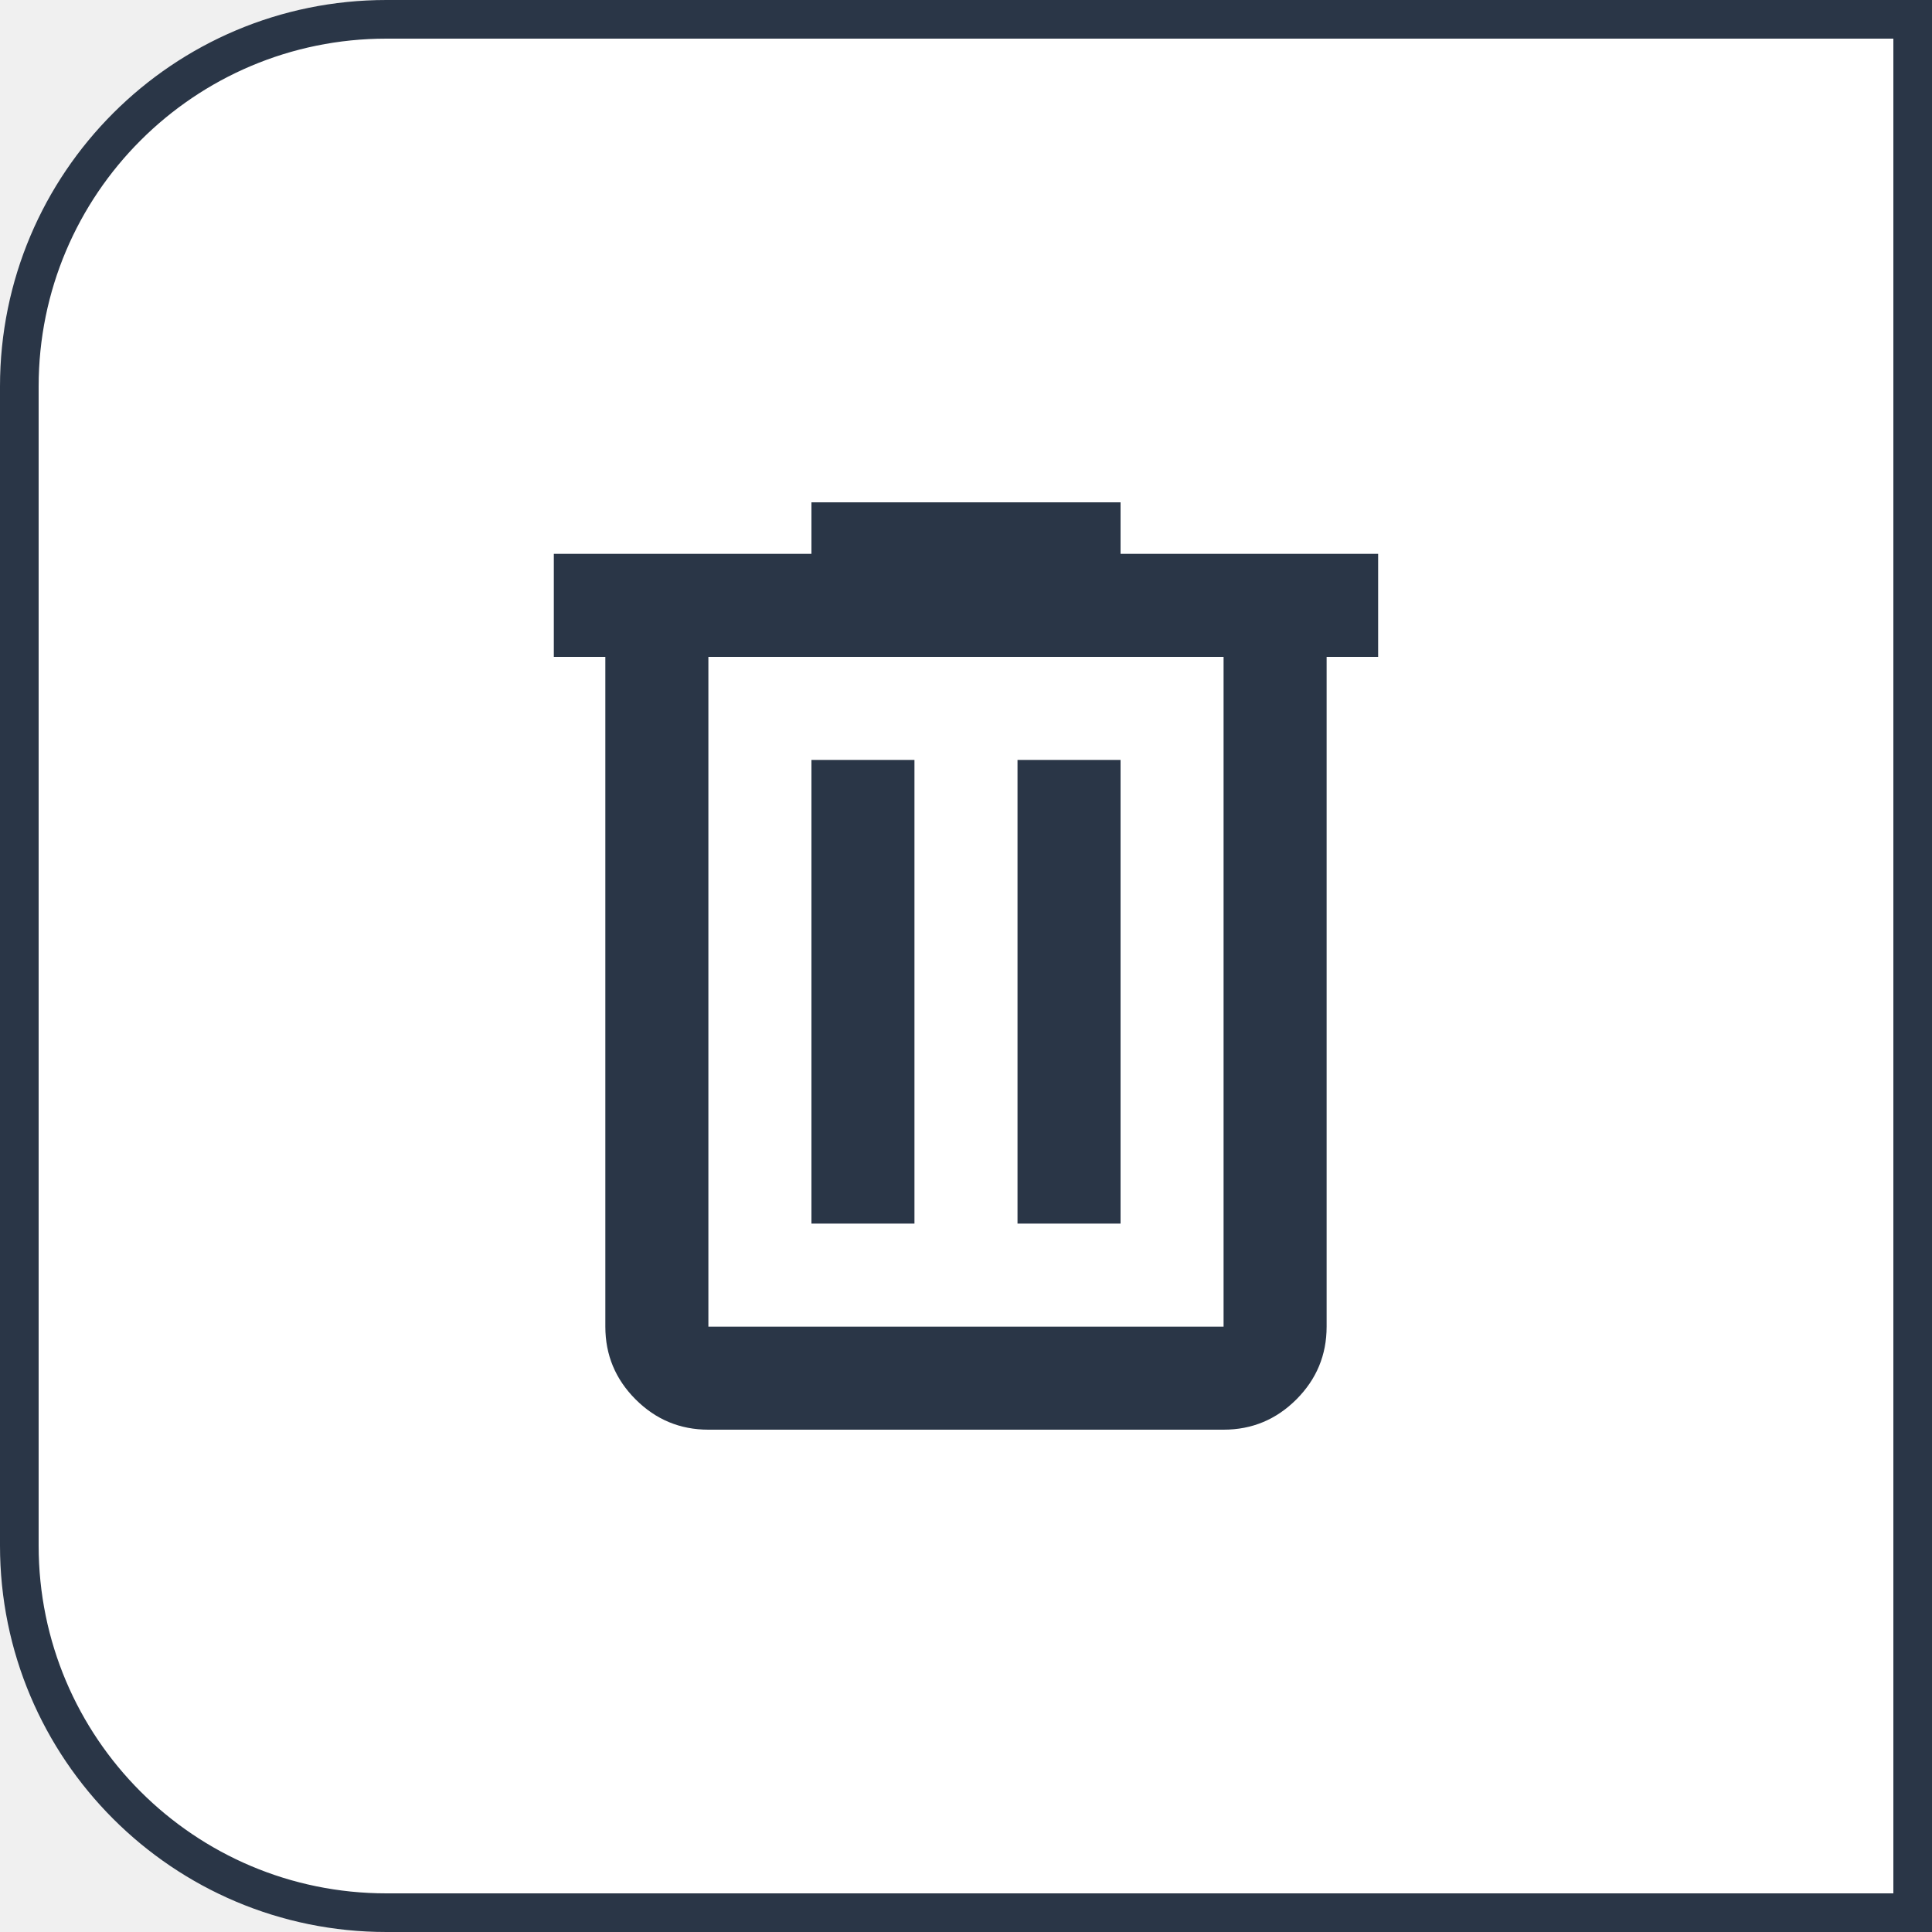
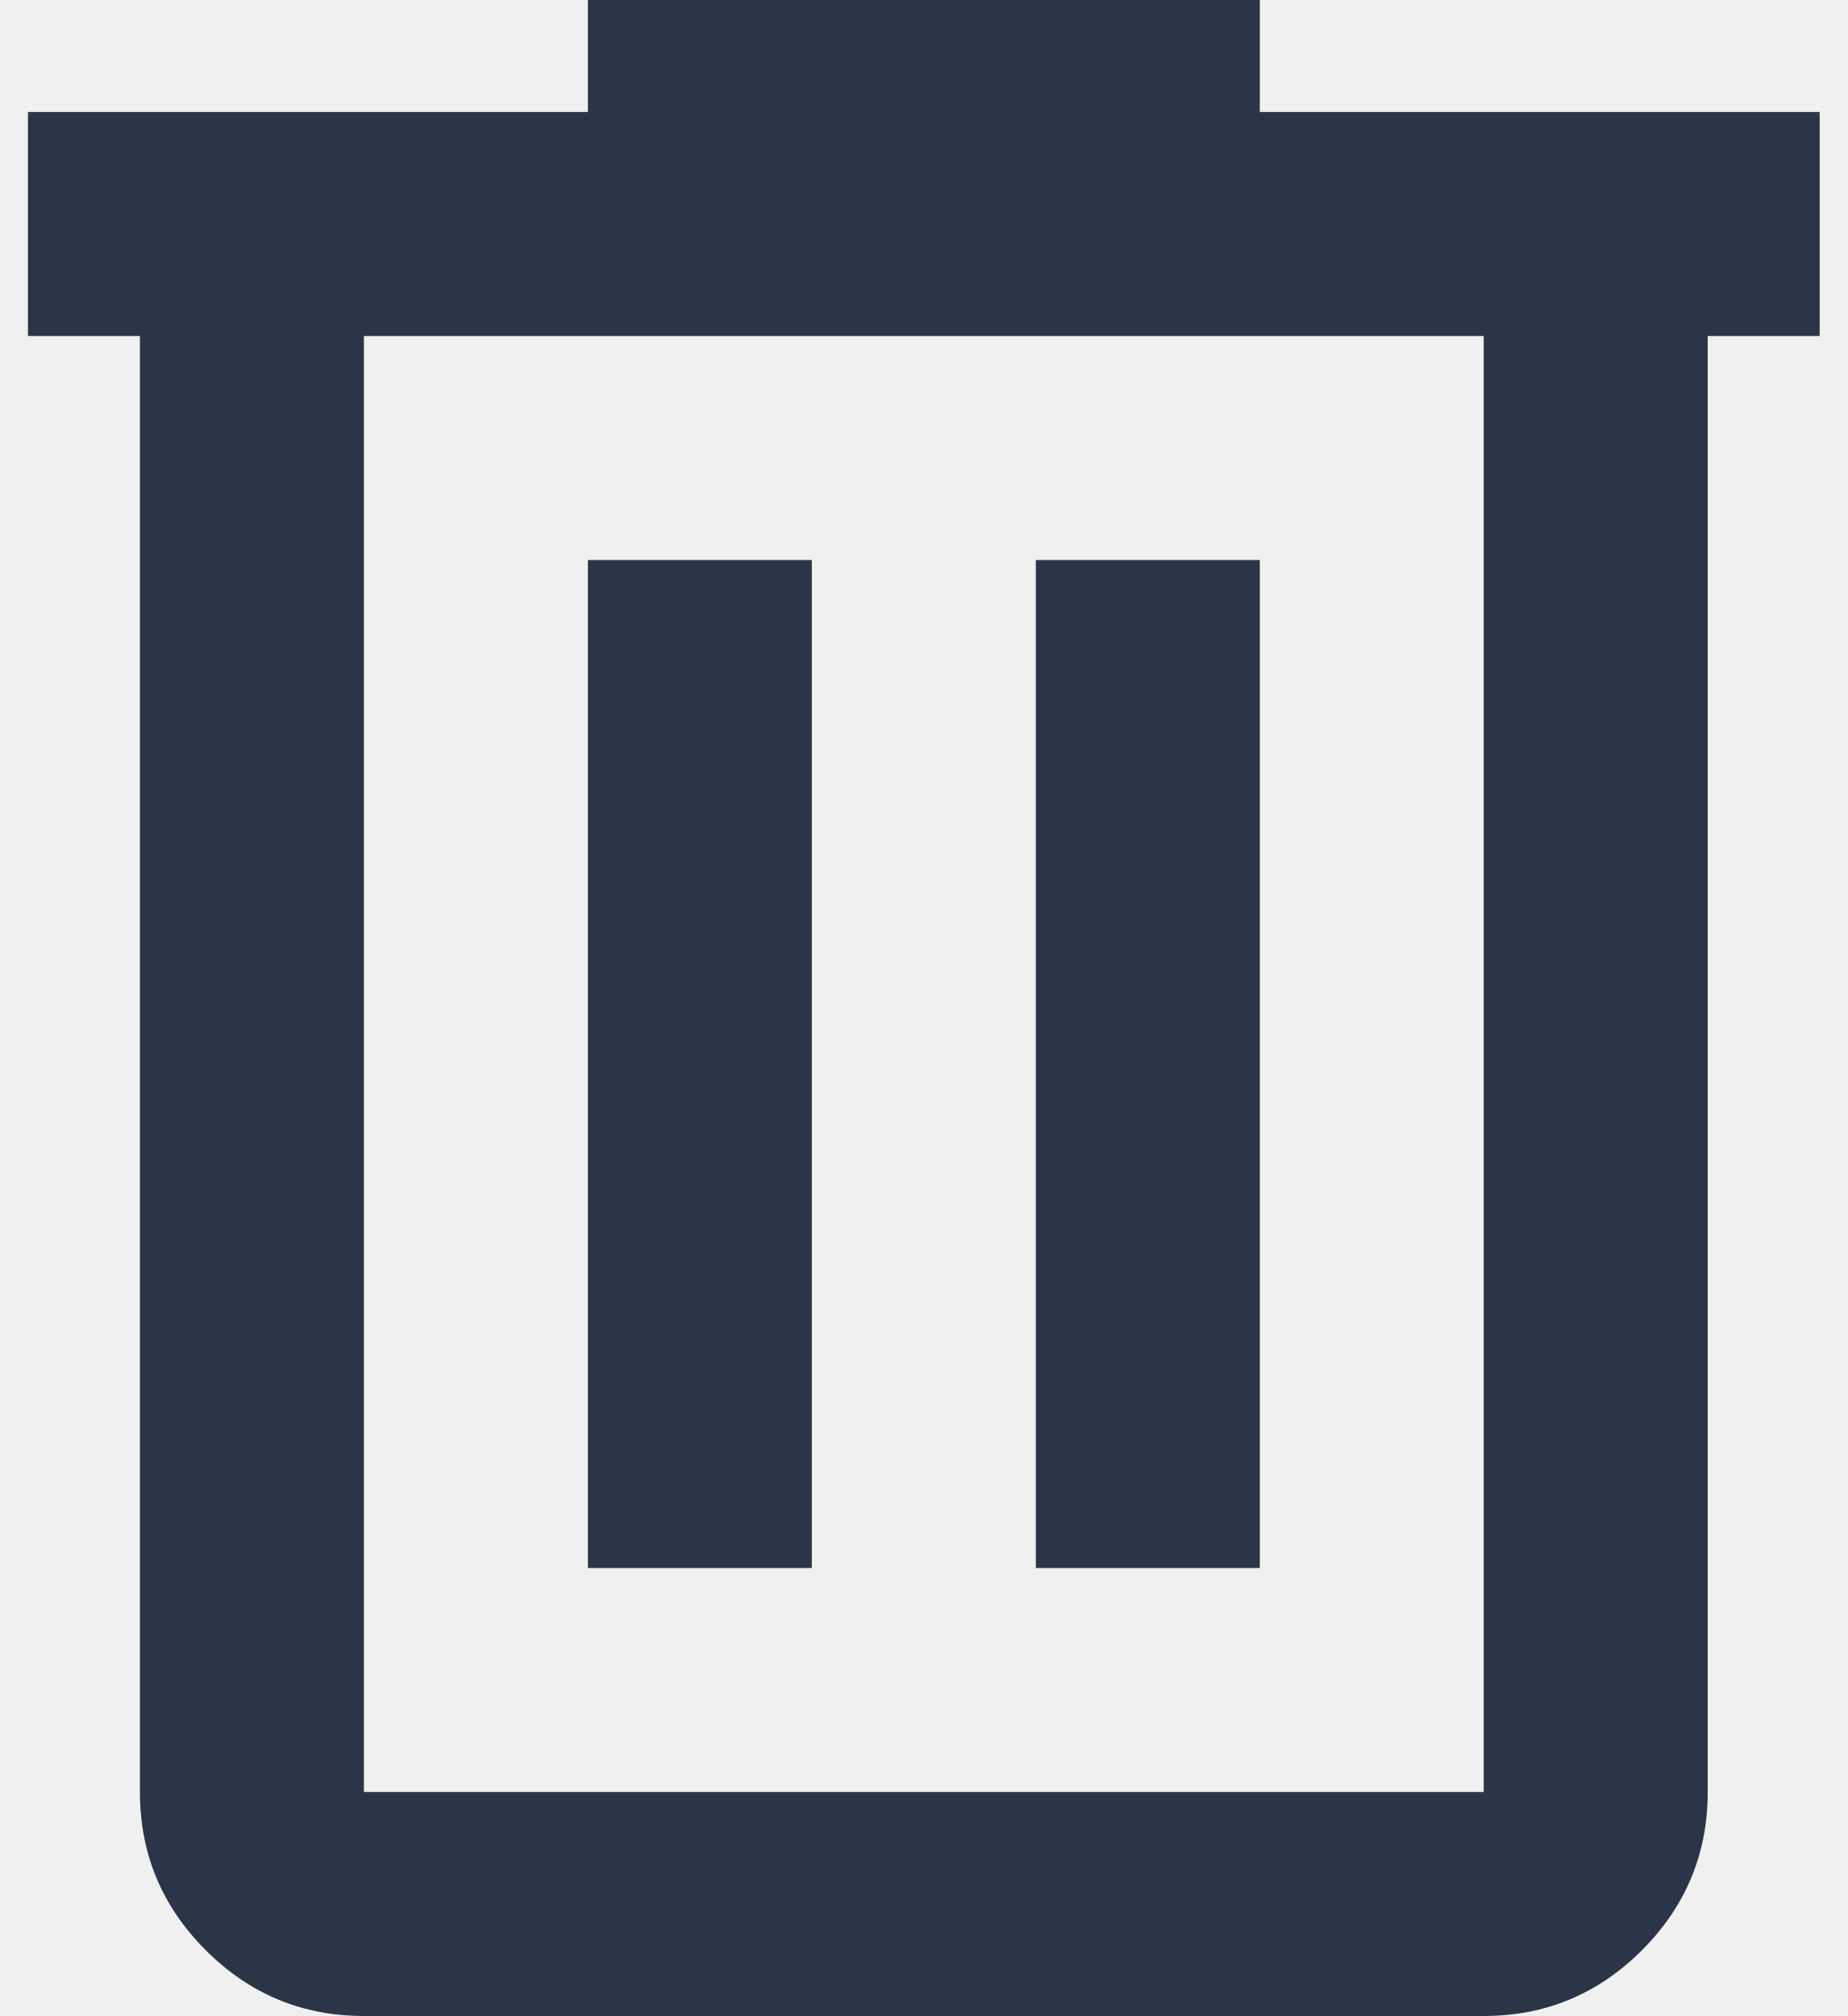
- <svg xmlns="http://www.w3.org/2000/svg" width="50" height="50" viewBox="0 0 50 50" fill="none">
-   <path d="M0.5 10C0.5 4.753 4.753 0.5 10 0.5H49.5V49.5H10C4.753 49.5 0.5 45.247 0.5 40V10Z" fill="white" />
-   <mask id="mask0_48538_4360" style="mask-type:alpha" maskUnits="userSpaceOnUse" x="9" y="9" width="32" height="32">
-     <rect x="9" y="9" width="32" height="32" fill="#D9D9D9" />
-   </mask>
-   <g mask="url(#mask0_48538_4360)">
-     <path d="M18.333 37C17.6 37 16.972 36.739 16.45 36.217C15.927 35.694 15.666 35.067 15.666 34.333V17H14.333V14.333H21V13H29V14.333H35.666V17H34.333V34.333C34.333 35.067 34.072 35.694 33.55 36.217C33.027 36.739 32.4 37 31.666 37H18.333ZM31.666 17H18.333V34.333H31.666V17ZM21 31.667H23.666V19.667H21V31.667ZM26.333 31.667H29V19.667H26.333V31.667Z" fill="#2A3647" />
-   </g>
-   <path d="M0.5 10C0.5 4.753 4.753 0.5 10 0.5H49.5V49.5H10C4.753 49.5 0.5 45.247 0.5 40V10Z" stroke="#2A3647" />
+ <svg xmlns="http://www.w3.org/2000/svg" width="22" height="24" viewBox="0 0 22 24" fill="none">
+   <path d="M4.333 24C3.6 24 2.972 23.739 2.45 23.217C1.927 22.694 1.666 22.067 1.666 21.333V4H0.333V1.333H7V0H15V1.333H21.666V4H20.333V21.333C20.333 22.067 20.072 22.694 19.55 23.217C19.027 23.739 18.4 24 17.666 24H4.333ZM17.666 4H4.333V21.333H17.666V4ZM7 18.667H9.666V6.667H7V18.667ZM12.333 18.667H15V6.667H12.333V18.667Z" fill="#2A3647" />
</svg>
